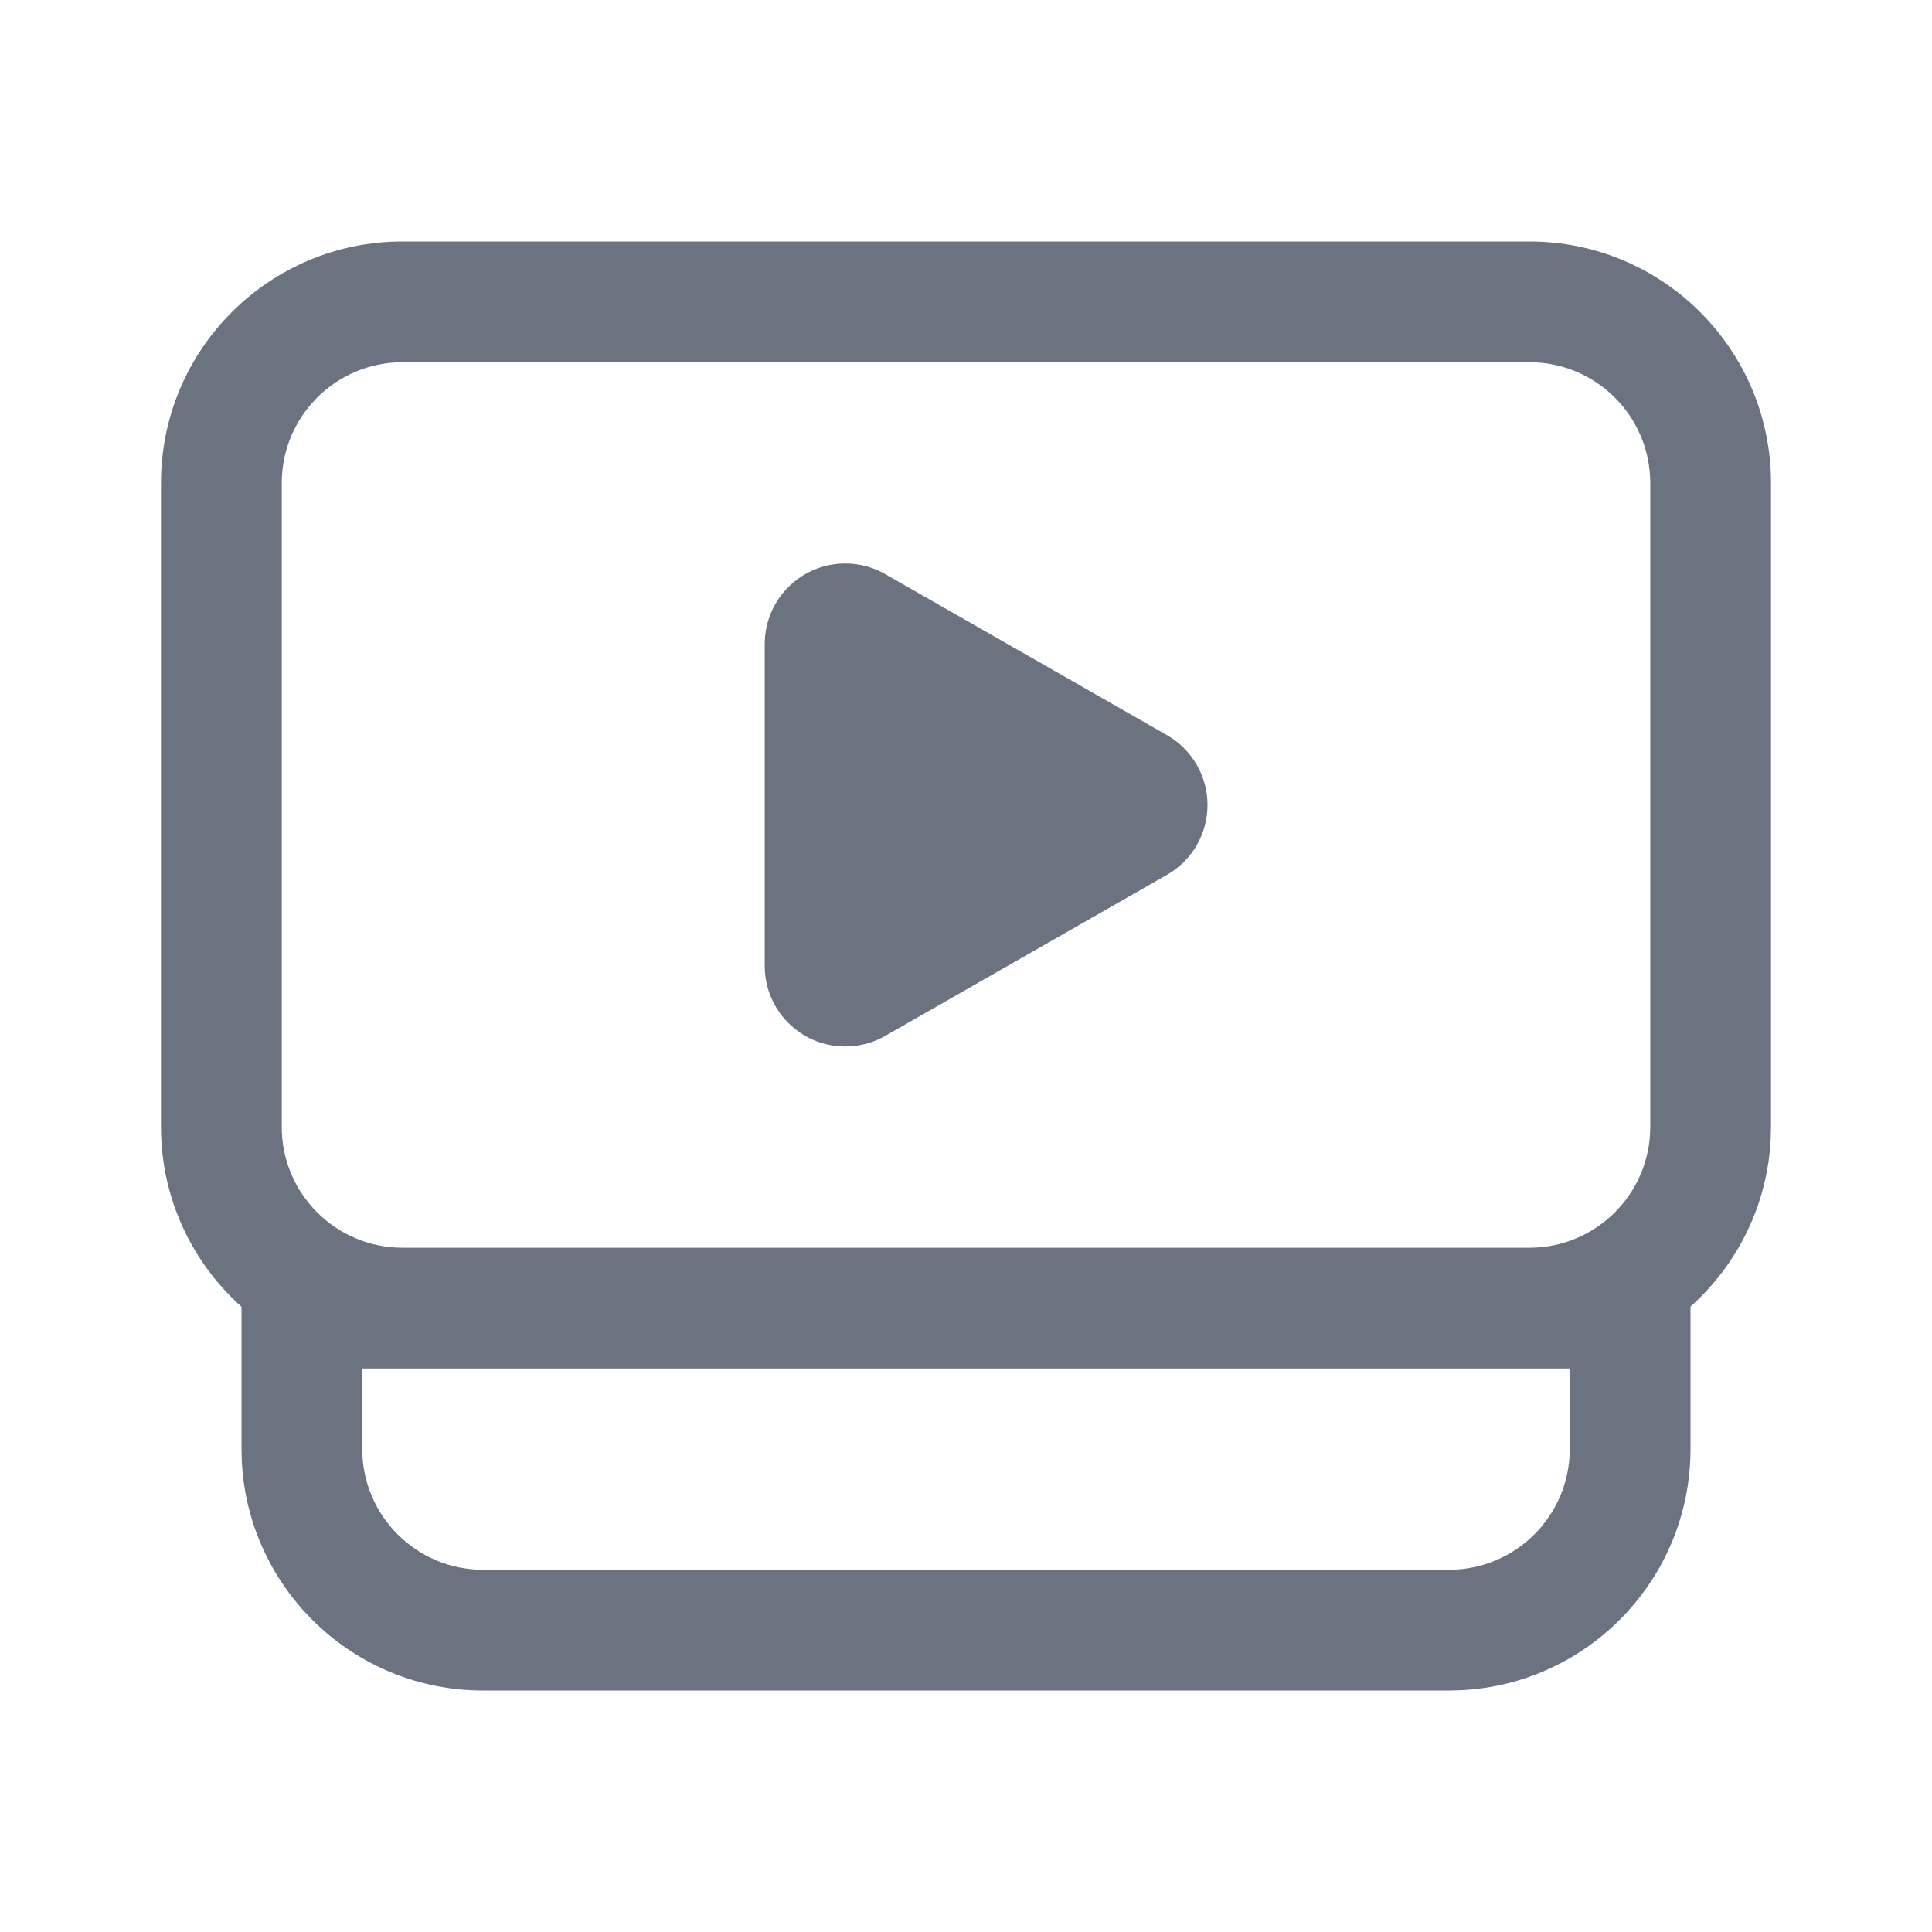
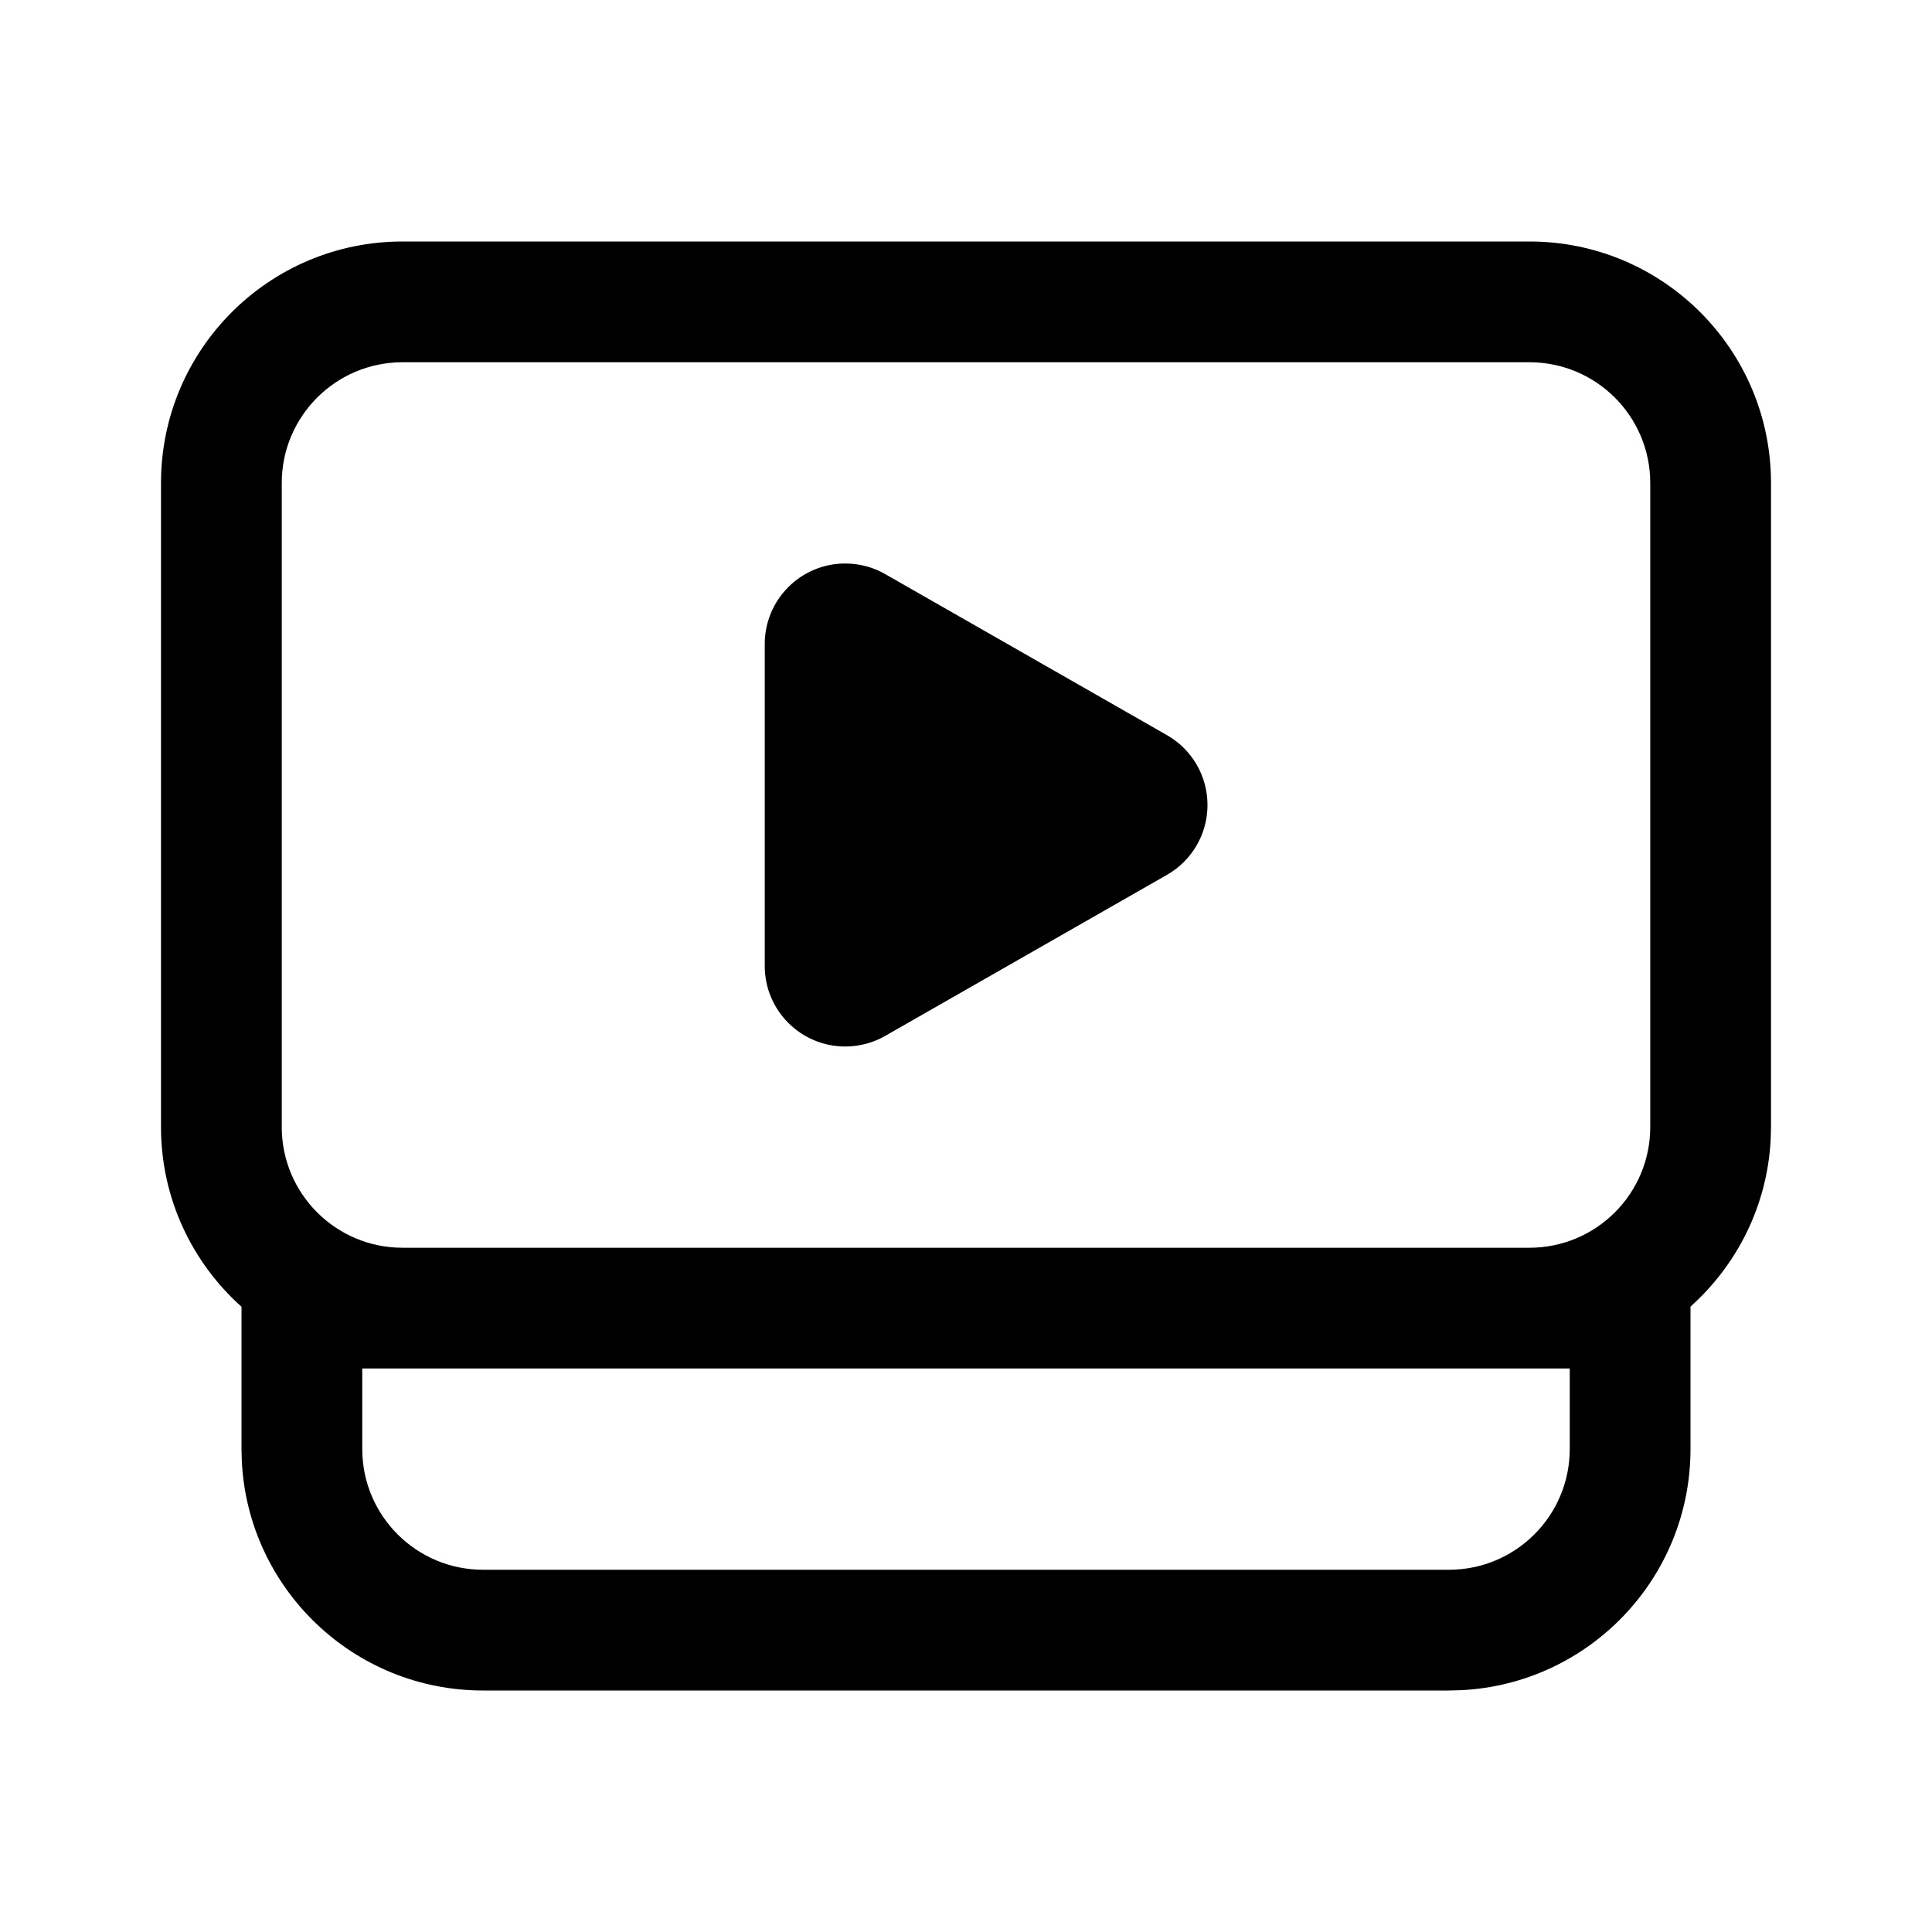
<svg xmlns="http://www.w3.org/2000/svg" width="24" height="24" viewBox="0 0 24 24" fill="none">
-   <path d="M10.5 7C10.688 7 10.865 7.052 11.016 7.143L14.496 9.132C14.808 9.31 15 9.641 15 10C15 10.359 14.808 10.69 14.496 10.868L11.016 12.857C10.865 12.948 10.688 13 10.5 13C9.948 13 9.5 12.552 9.5 12V8C9.5 7.448 9.948 7 10.5 7Z" fill="#6B7280" />
-   <path fill-rule="evenodd" clip-rule="evenodd" d="M19 3C20.657 3 22 4.343 22 6V14L21.996 14.154C21.954 14.979 21.577 15.714 21 16.231V18C21 19.605 19.739 20.916 18.154 20.996L18 21H6C4.395 21 3.084 19.739 3.004 18.154L3 18V16.233C2.387 15.684 2 14.888 2 14V6C2 4.343 3.343 3 5 3H19ZM4.5 18C4.5 18.828 5.172 19.5 6 19.5H18C18.828 19.5 19.5 18.828 19.5 18V17H4.5V18ZM5 4.5C4.172 4.5 3.5 5.172 3.5 6V14C3.5 14.828 4.172 15.5 5 15.5H19C19.828 15.5 20.5 14.828 20.5 14V6C20.5 5.172 19.828 4.5 19 4.5H5Z" fill="#6B7280" />
+   <path d="M10.5 7C10.688 7 10.865 7.052 11.016 7.143L14.496 9.132C14.808 9.31 15 9.641 15 10C15 10.359 14.808 10.69 14.496 10.868L11.016 12.857C10.865 12.948 10.688 13 10.5 13C9.948 13 9.5 12.552 9.5 12V8C9.5 7.448 9.948 7 10.5 7Z" fill="black" />
+   <path fill-rule="evenodd" clip-rule="evenodd" d="M19 3C20.657 3 22 4.343 22 6V14L21.996 14.154C21.954 14.979 21.577 15.714 21 16.231V18C21 19.605 19.739 20.916 18.154 20.996L18 21H6C4.395 21 3.084 19.739 3.004 18.154L3 18V16.233C2.387 15.684 2 14.888 2 14V6C2 4.343 3.343 3 5 3H19ZM4.5 18C4.5 18.828 5.172 19.5 6 19.5H18C18.828 19.5 19.5 18.828 19.5 18V17H4.5V18ZM5 4.5C4.172 4.5 3.5 5.172 3.5 6V14C3.5 14.828 4.172 15.5 5 15.5H19C19.828 15.5 20.5 14.828 20.5 14V6C20.5 5.172 19.828 4.5 19 4.5H5Z" fill="black" />
</svg>
